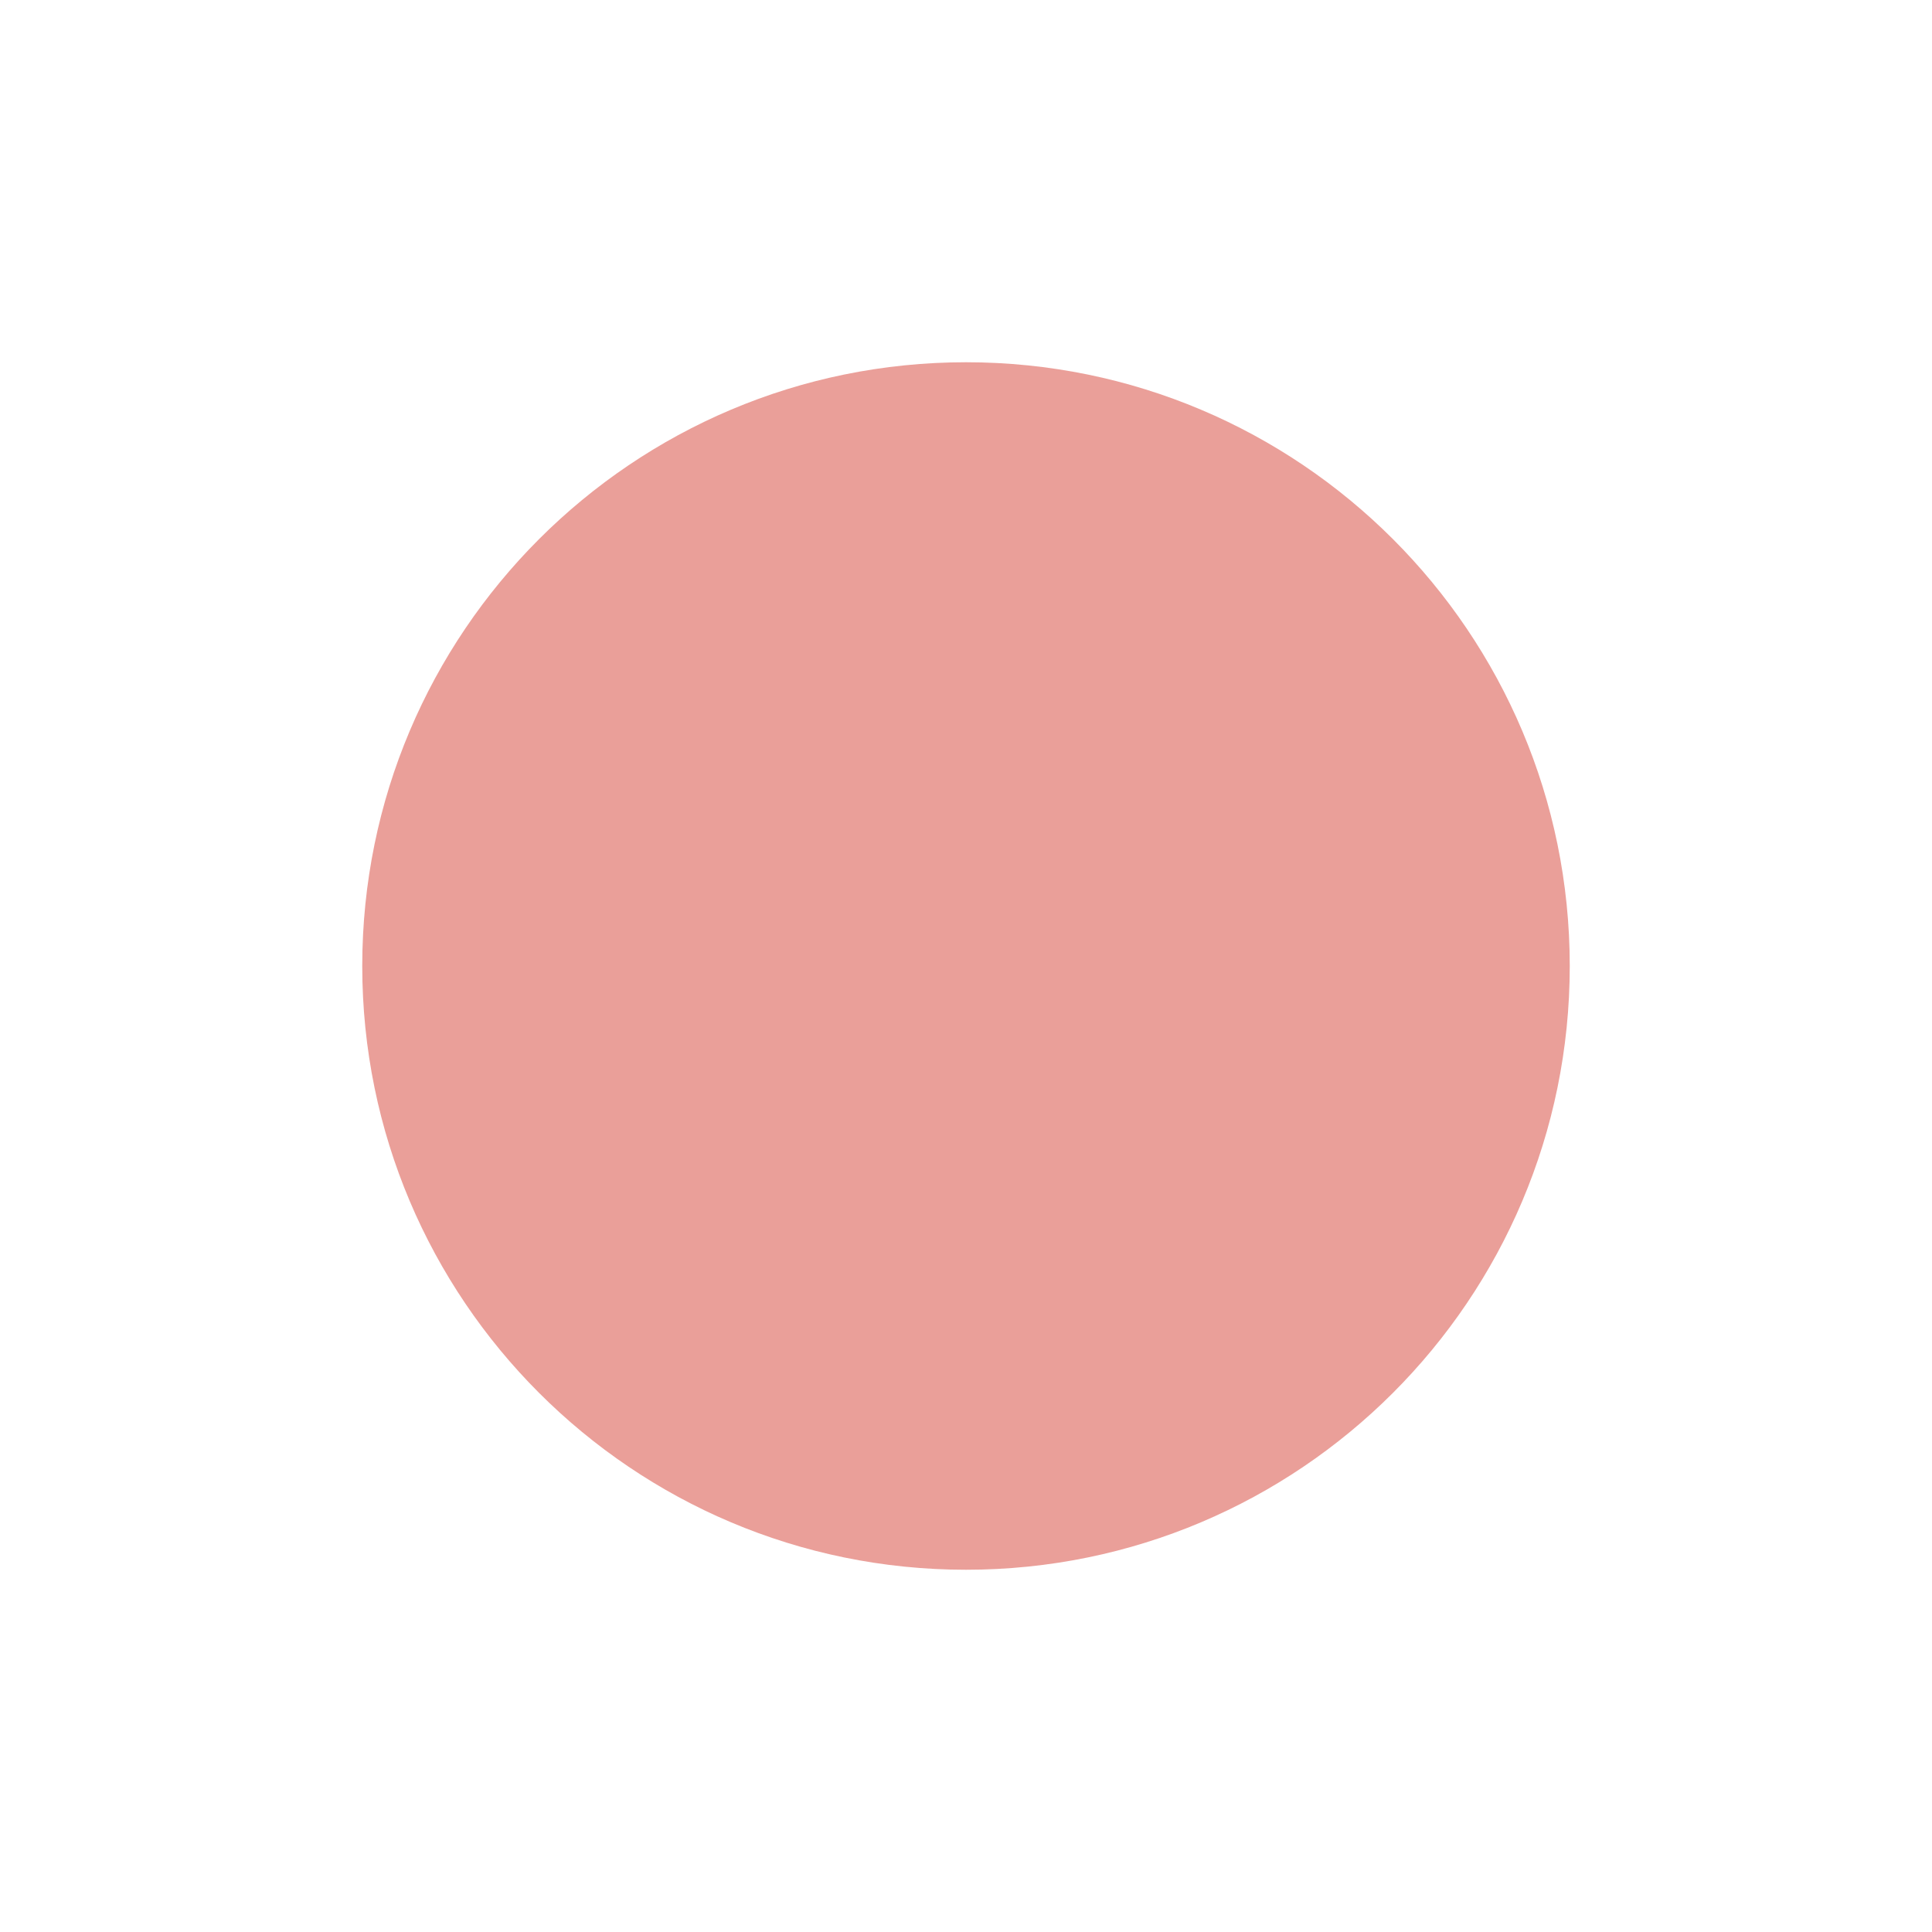
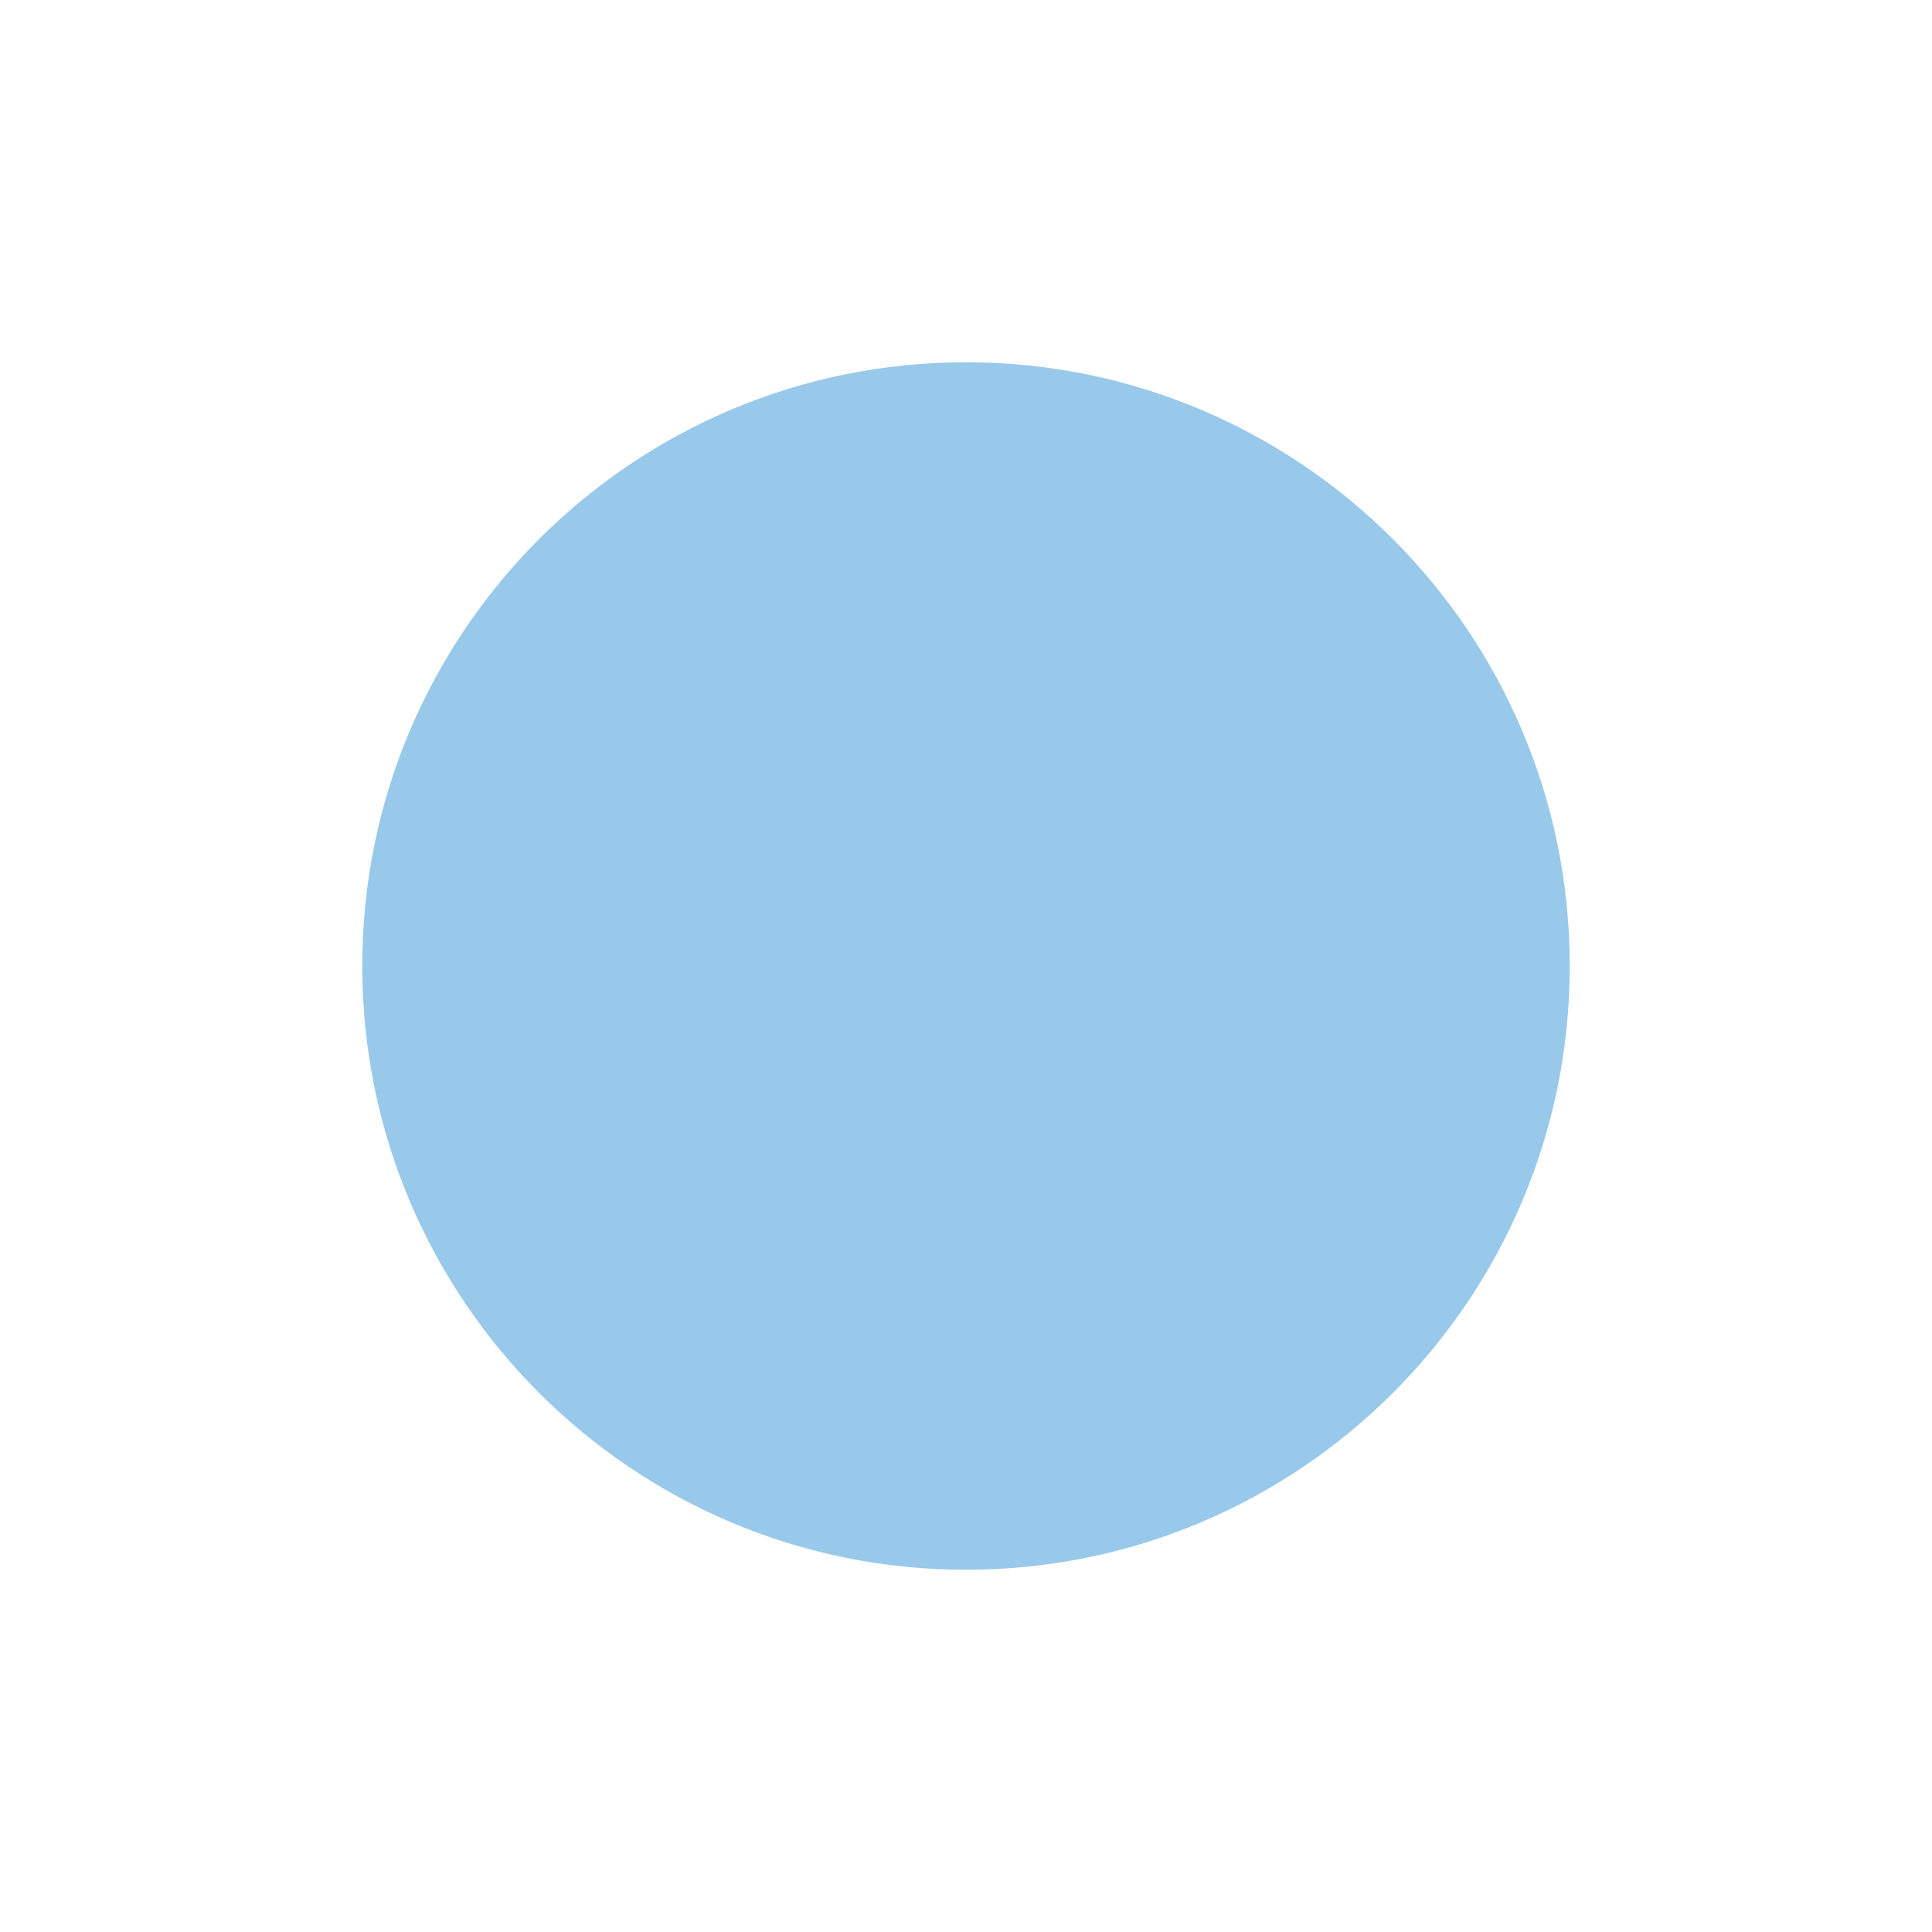
<svg xmlns="http://www.w3.org/2000/svg" width="16" height="16" viewBox="0 0 16 16">
  <g fill="none" fill-rule="evenodd">
-     <g fill="#c10" fill-opacity=".4">
+     <g fill="#007ACC" fill-opacity=".4">
      <circle cx="8" cy="8" r="5" />
    </g>
  </g>
</svg>
